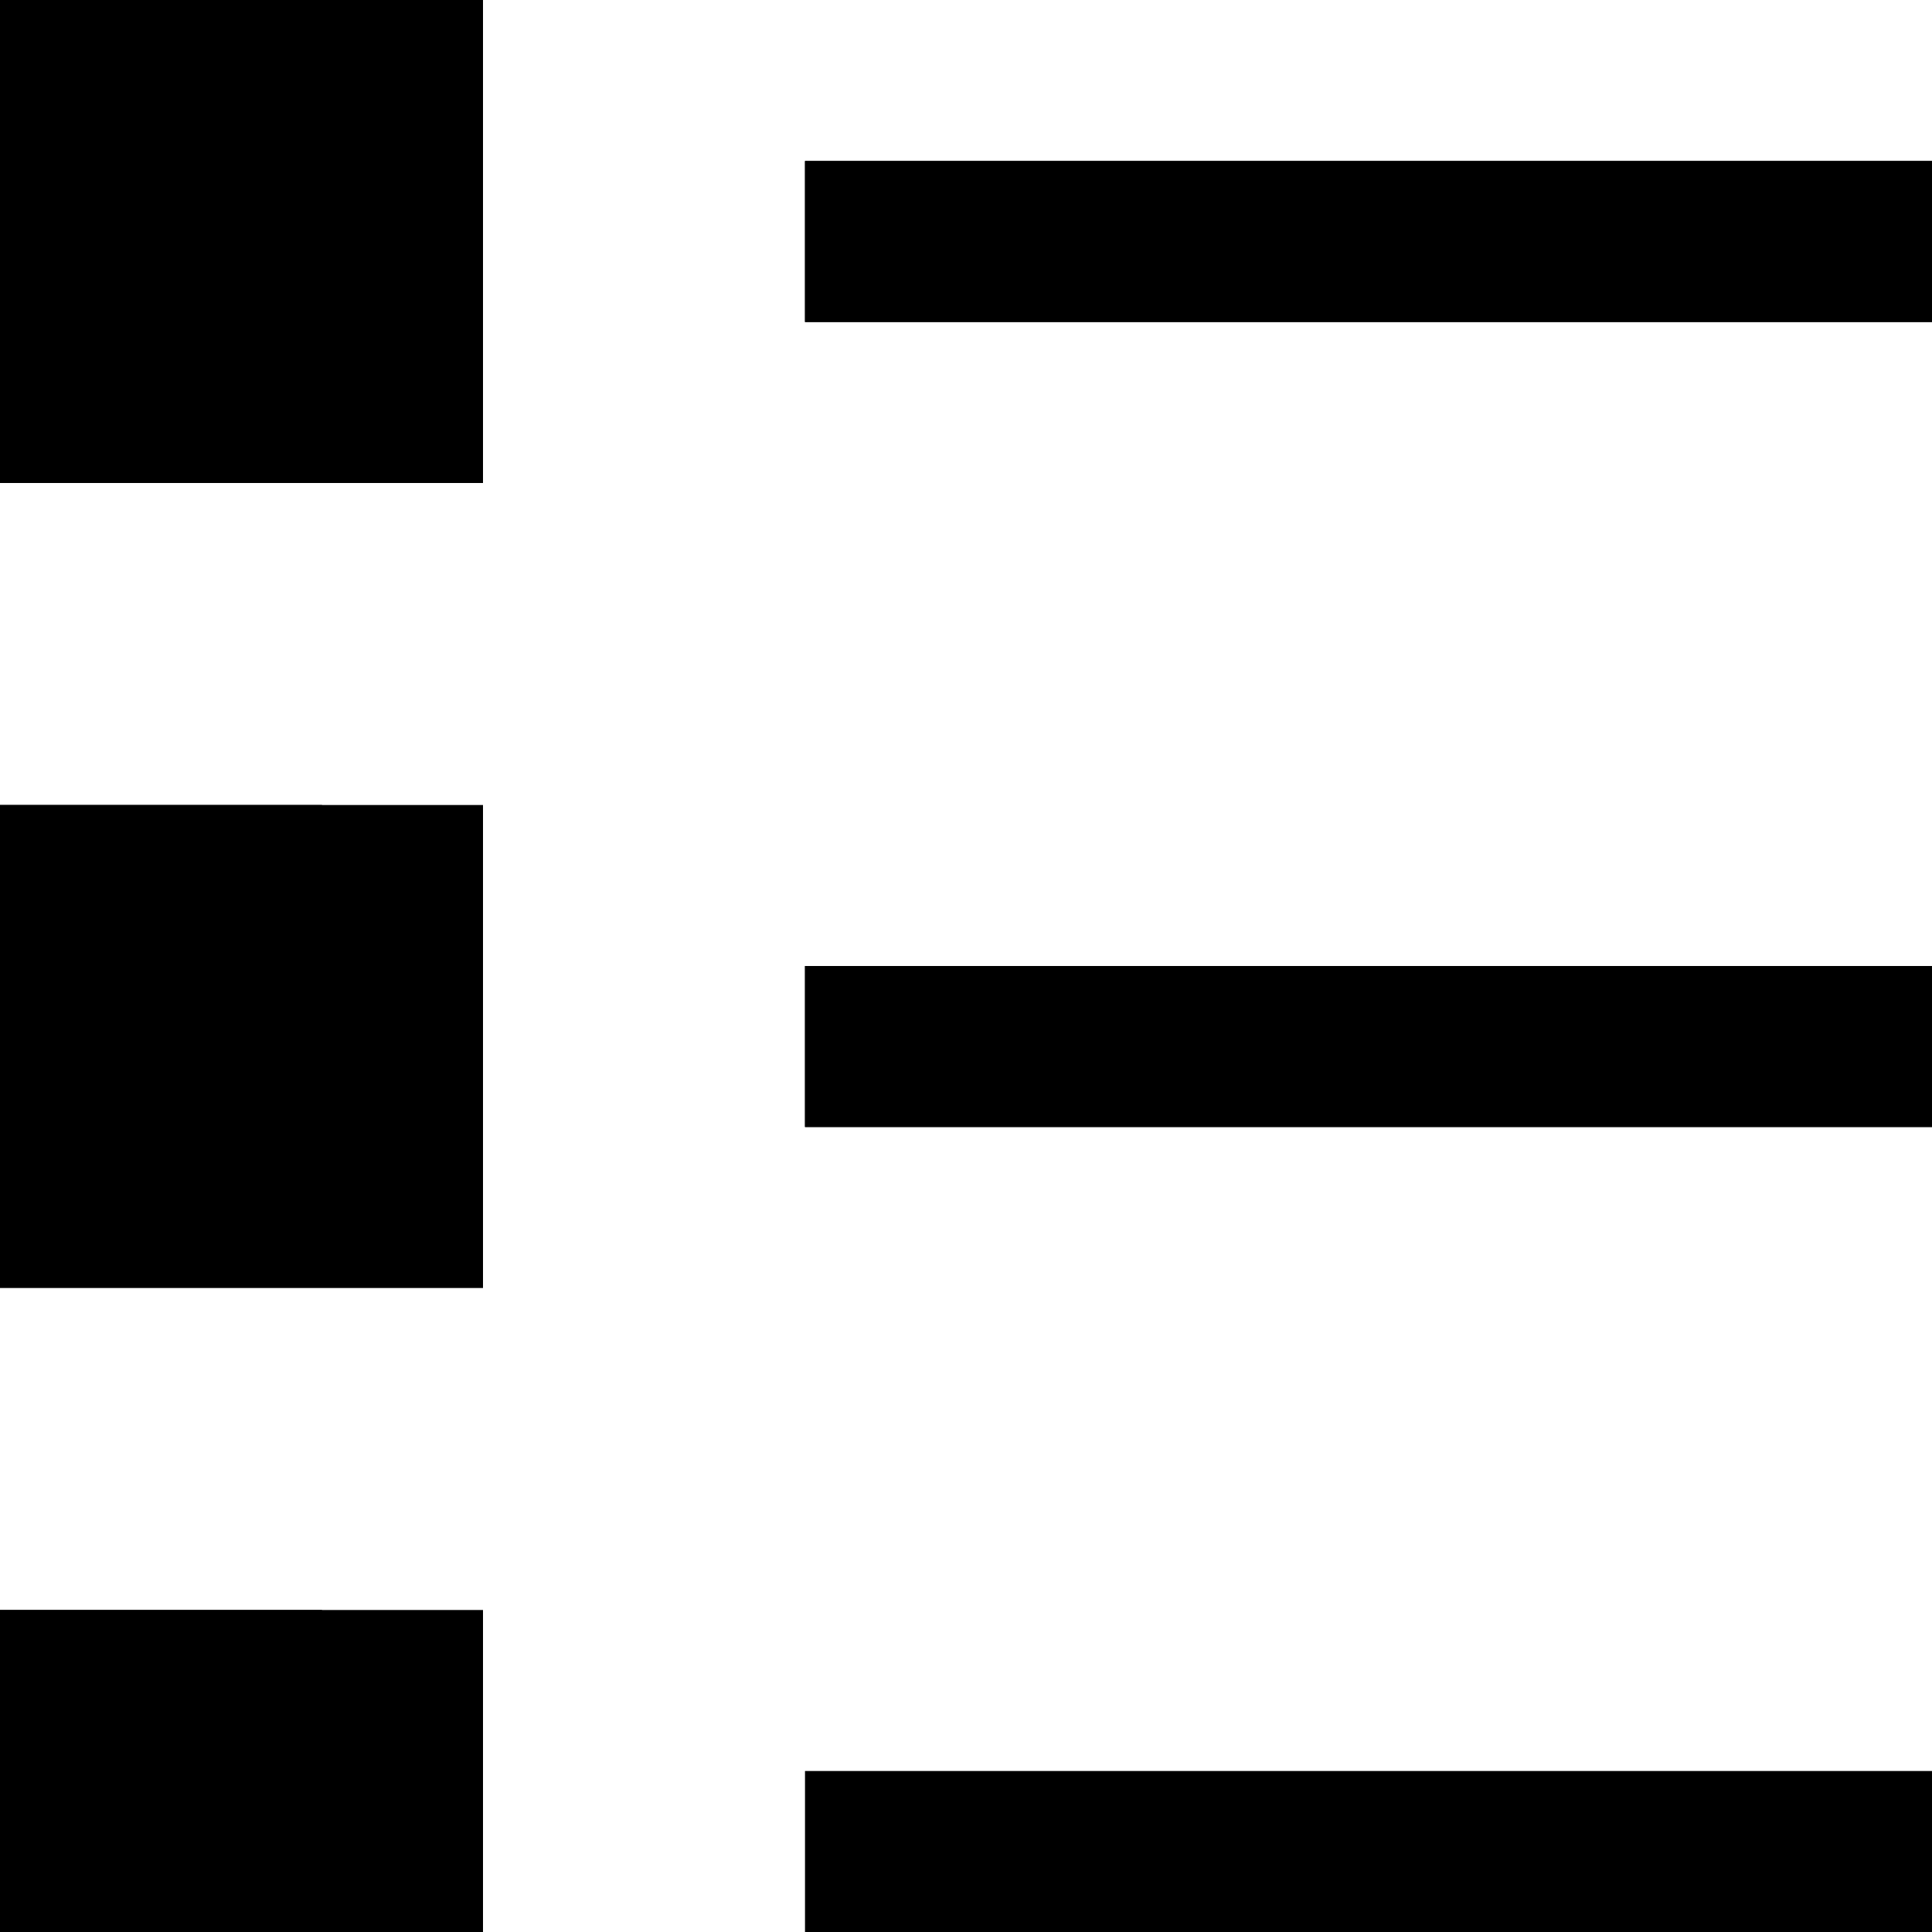
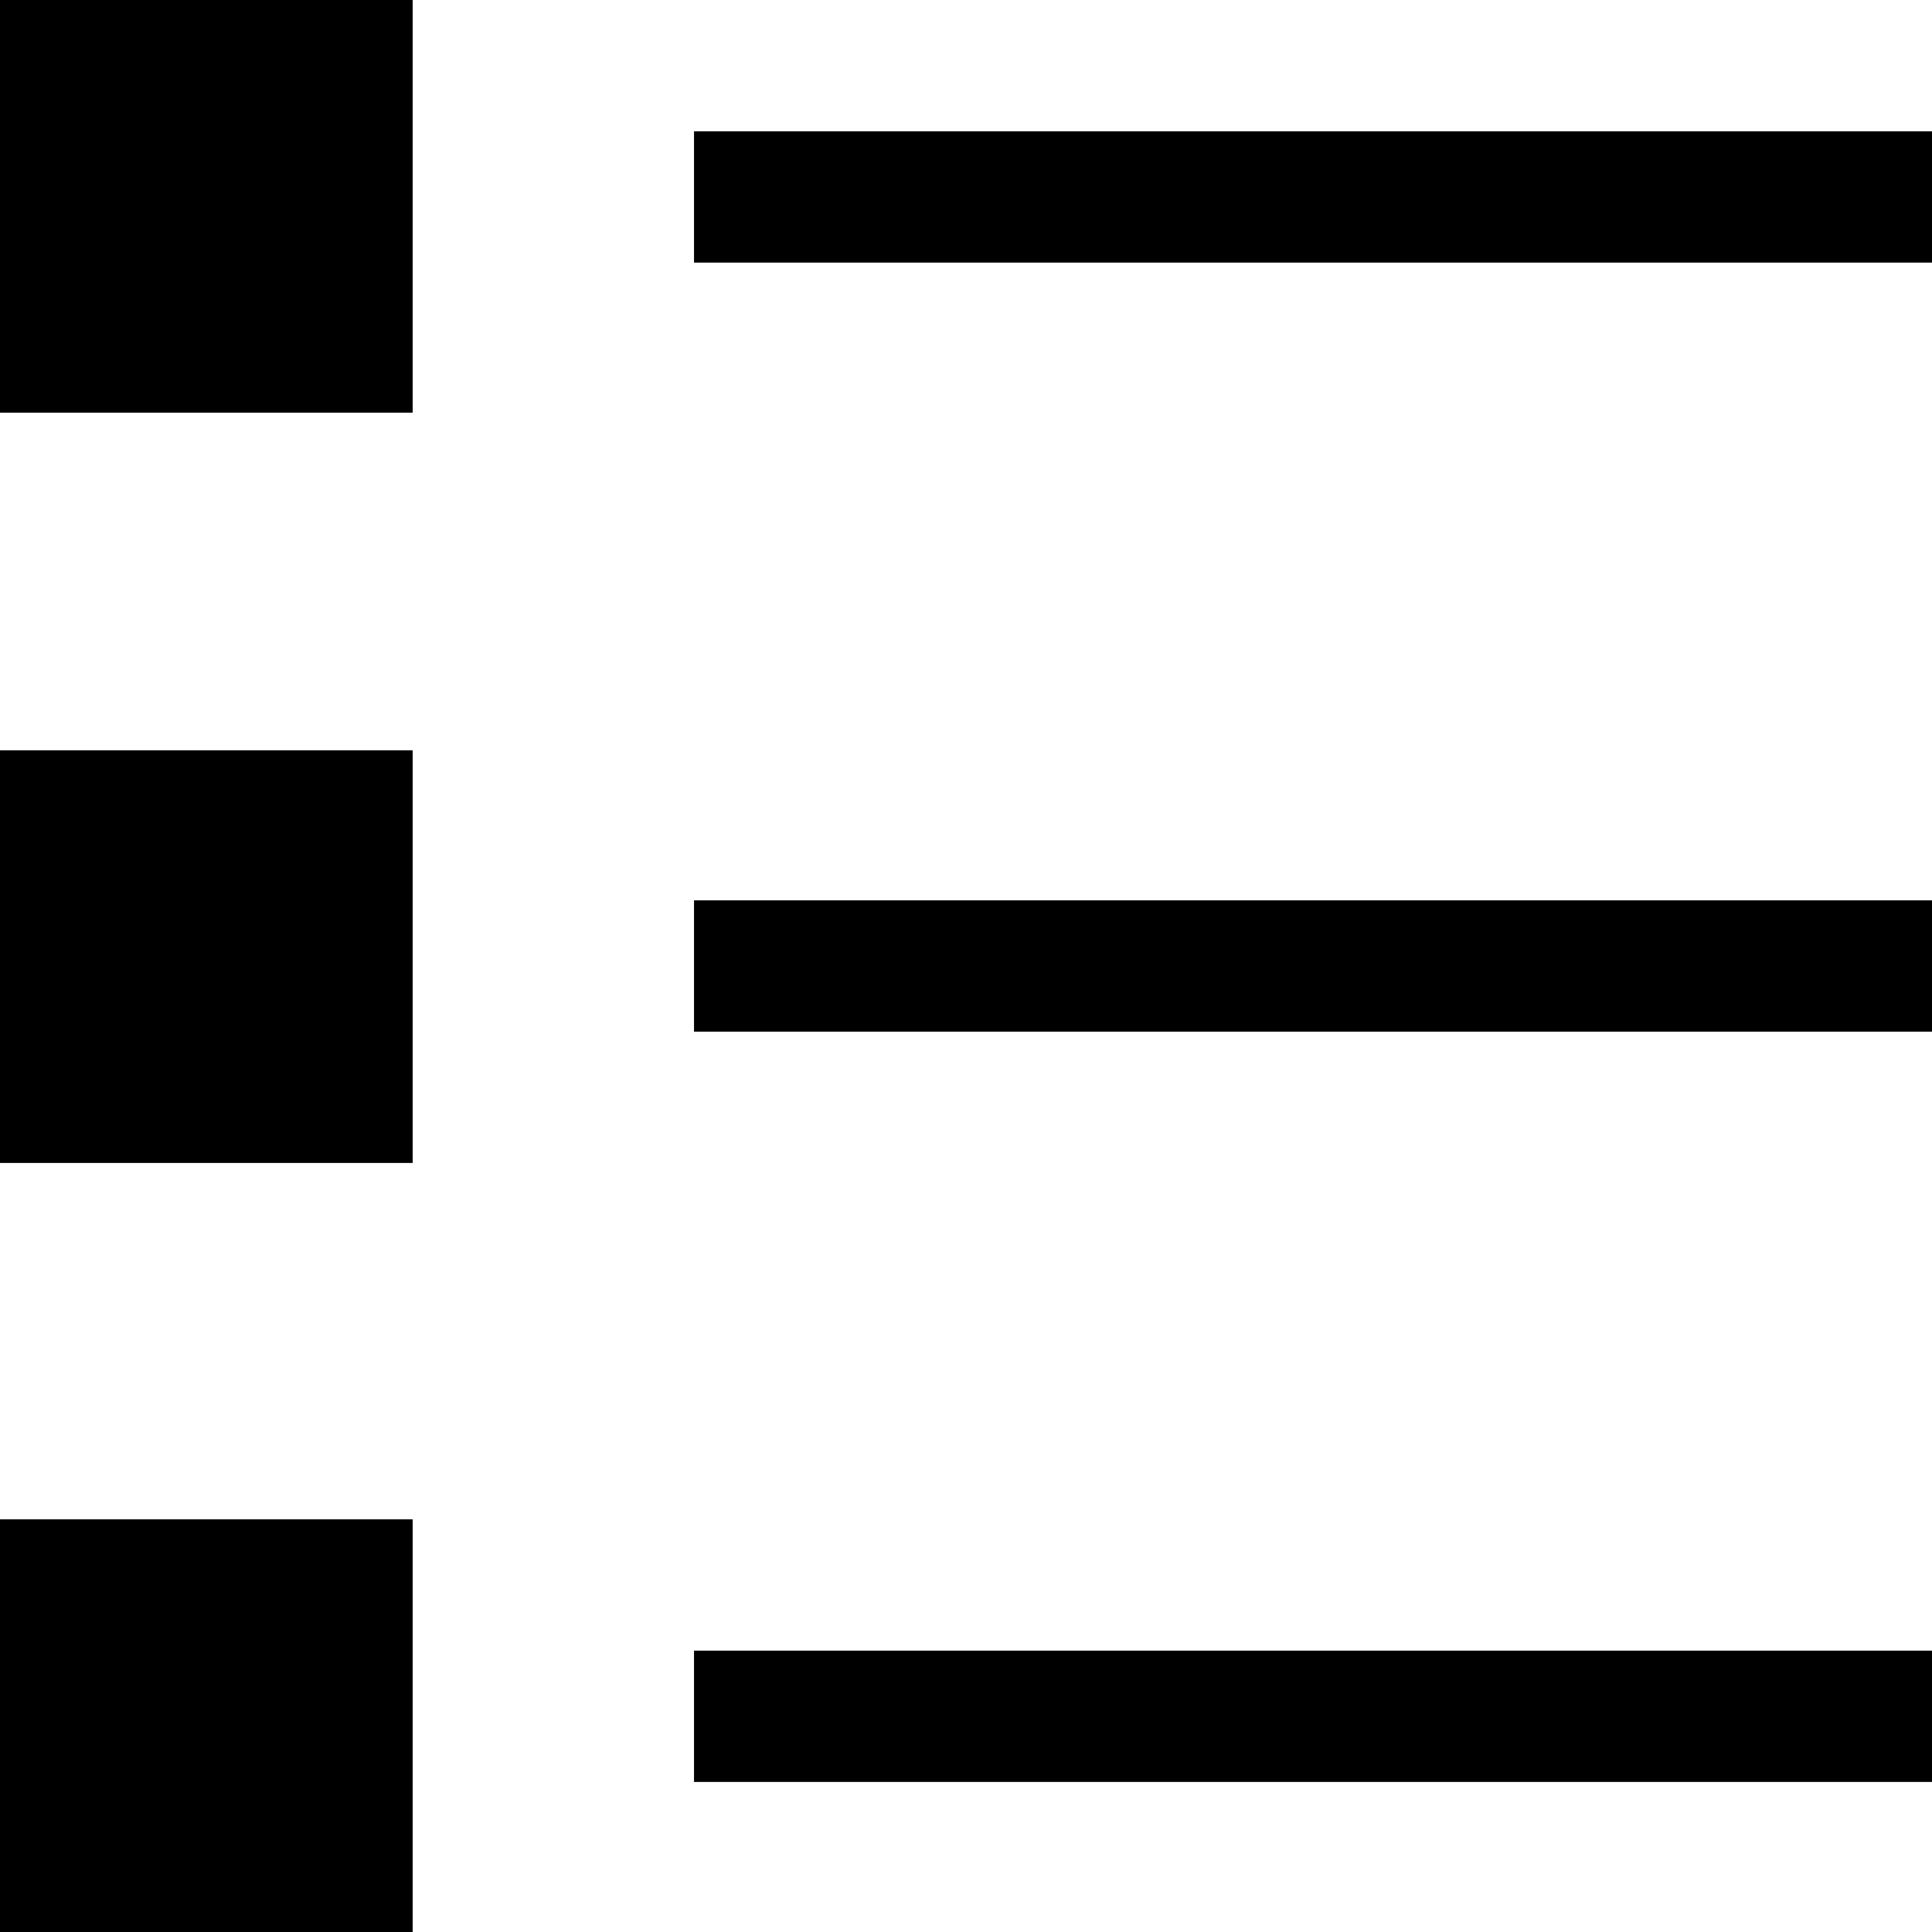
- <svg xmlns="http://www.w3.org/2000/svg" width="23" height="23" viewBox="0 0 0.12 0.12">
+ <svg xmlns="http://www.w3.org/2000/svg" width="23" height="23" viewBox="0 0 1.03 1.03">
  <g>
-     <rect width="0.03" height="0.03" />
-     <rect x="0.05" y="0.01" width="0.08" height="0.01" />
-     <rect x="0.05" y="0.06" width="0.08" height="0.01" />
-     <rect x="0.05" y="0.11" width="0.08" height="0.01" />
-     <rect y="0.05" width="0.02" height="0.02" />
-     <rect y="0.1" width="0.02" height="0.02" />
-     <rect y="0.05" width="0.03" height="0.03" />
-     <rect y="0.1" width="0.03" height="0.03" />
-     <rect x="0.05" y="0.06" width="0.08" height="0.01" />
-     <rect x="0.05" y="0.01" width="0.08" height="0.01" />
+     <path d="M.37.07h.66v.07H.37zM.37.48h.66v.07H.37zM.37.88h.66v.07H.37z" />
+     <path d="M0 0h.22v.22H0zM0 .4h.22v.22H0zM0 .81h.22v.22H0z" />
  </g>
</svg>
